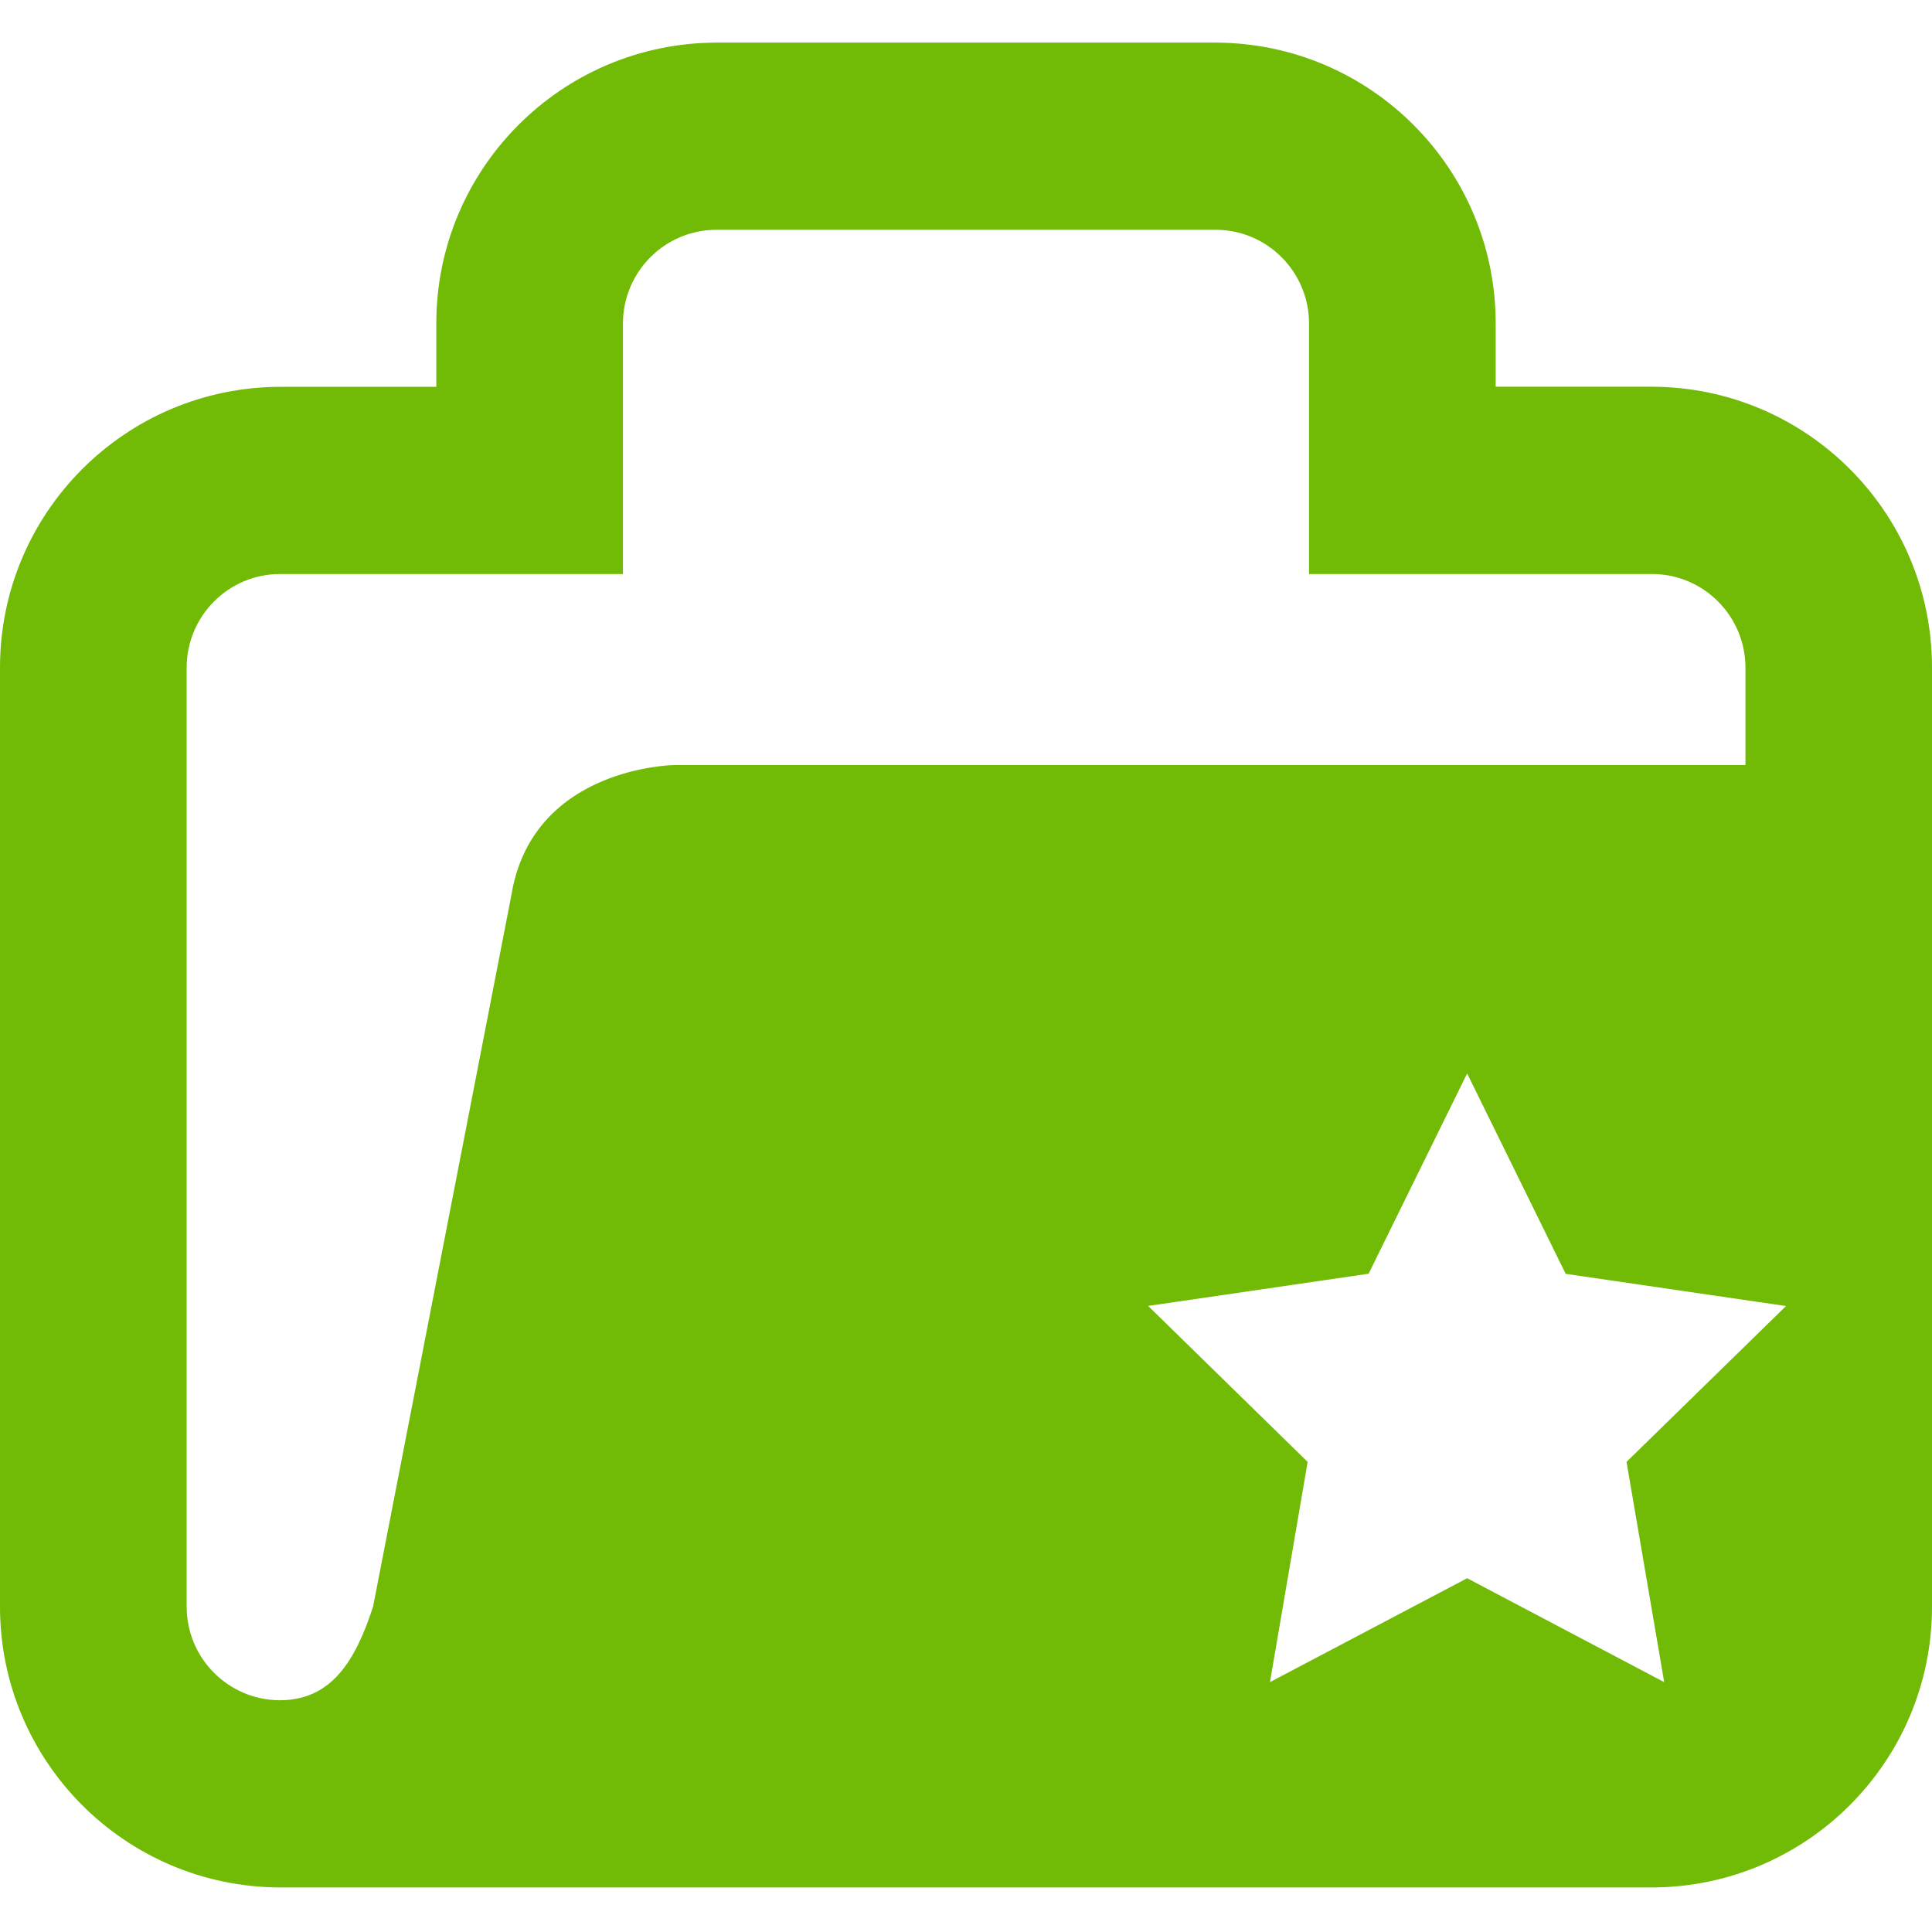
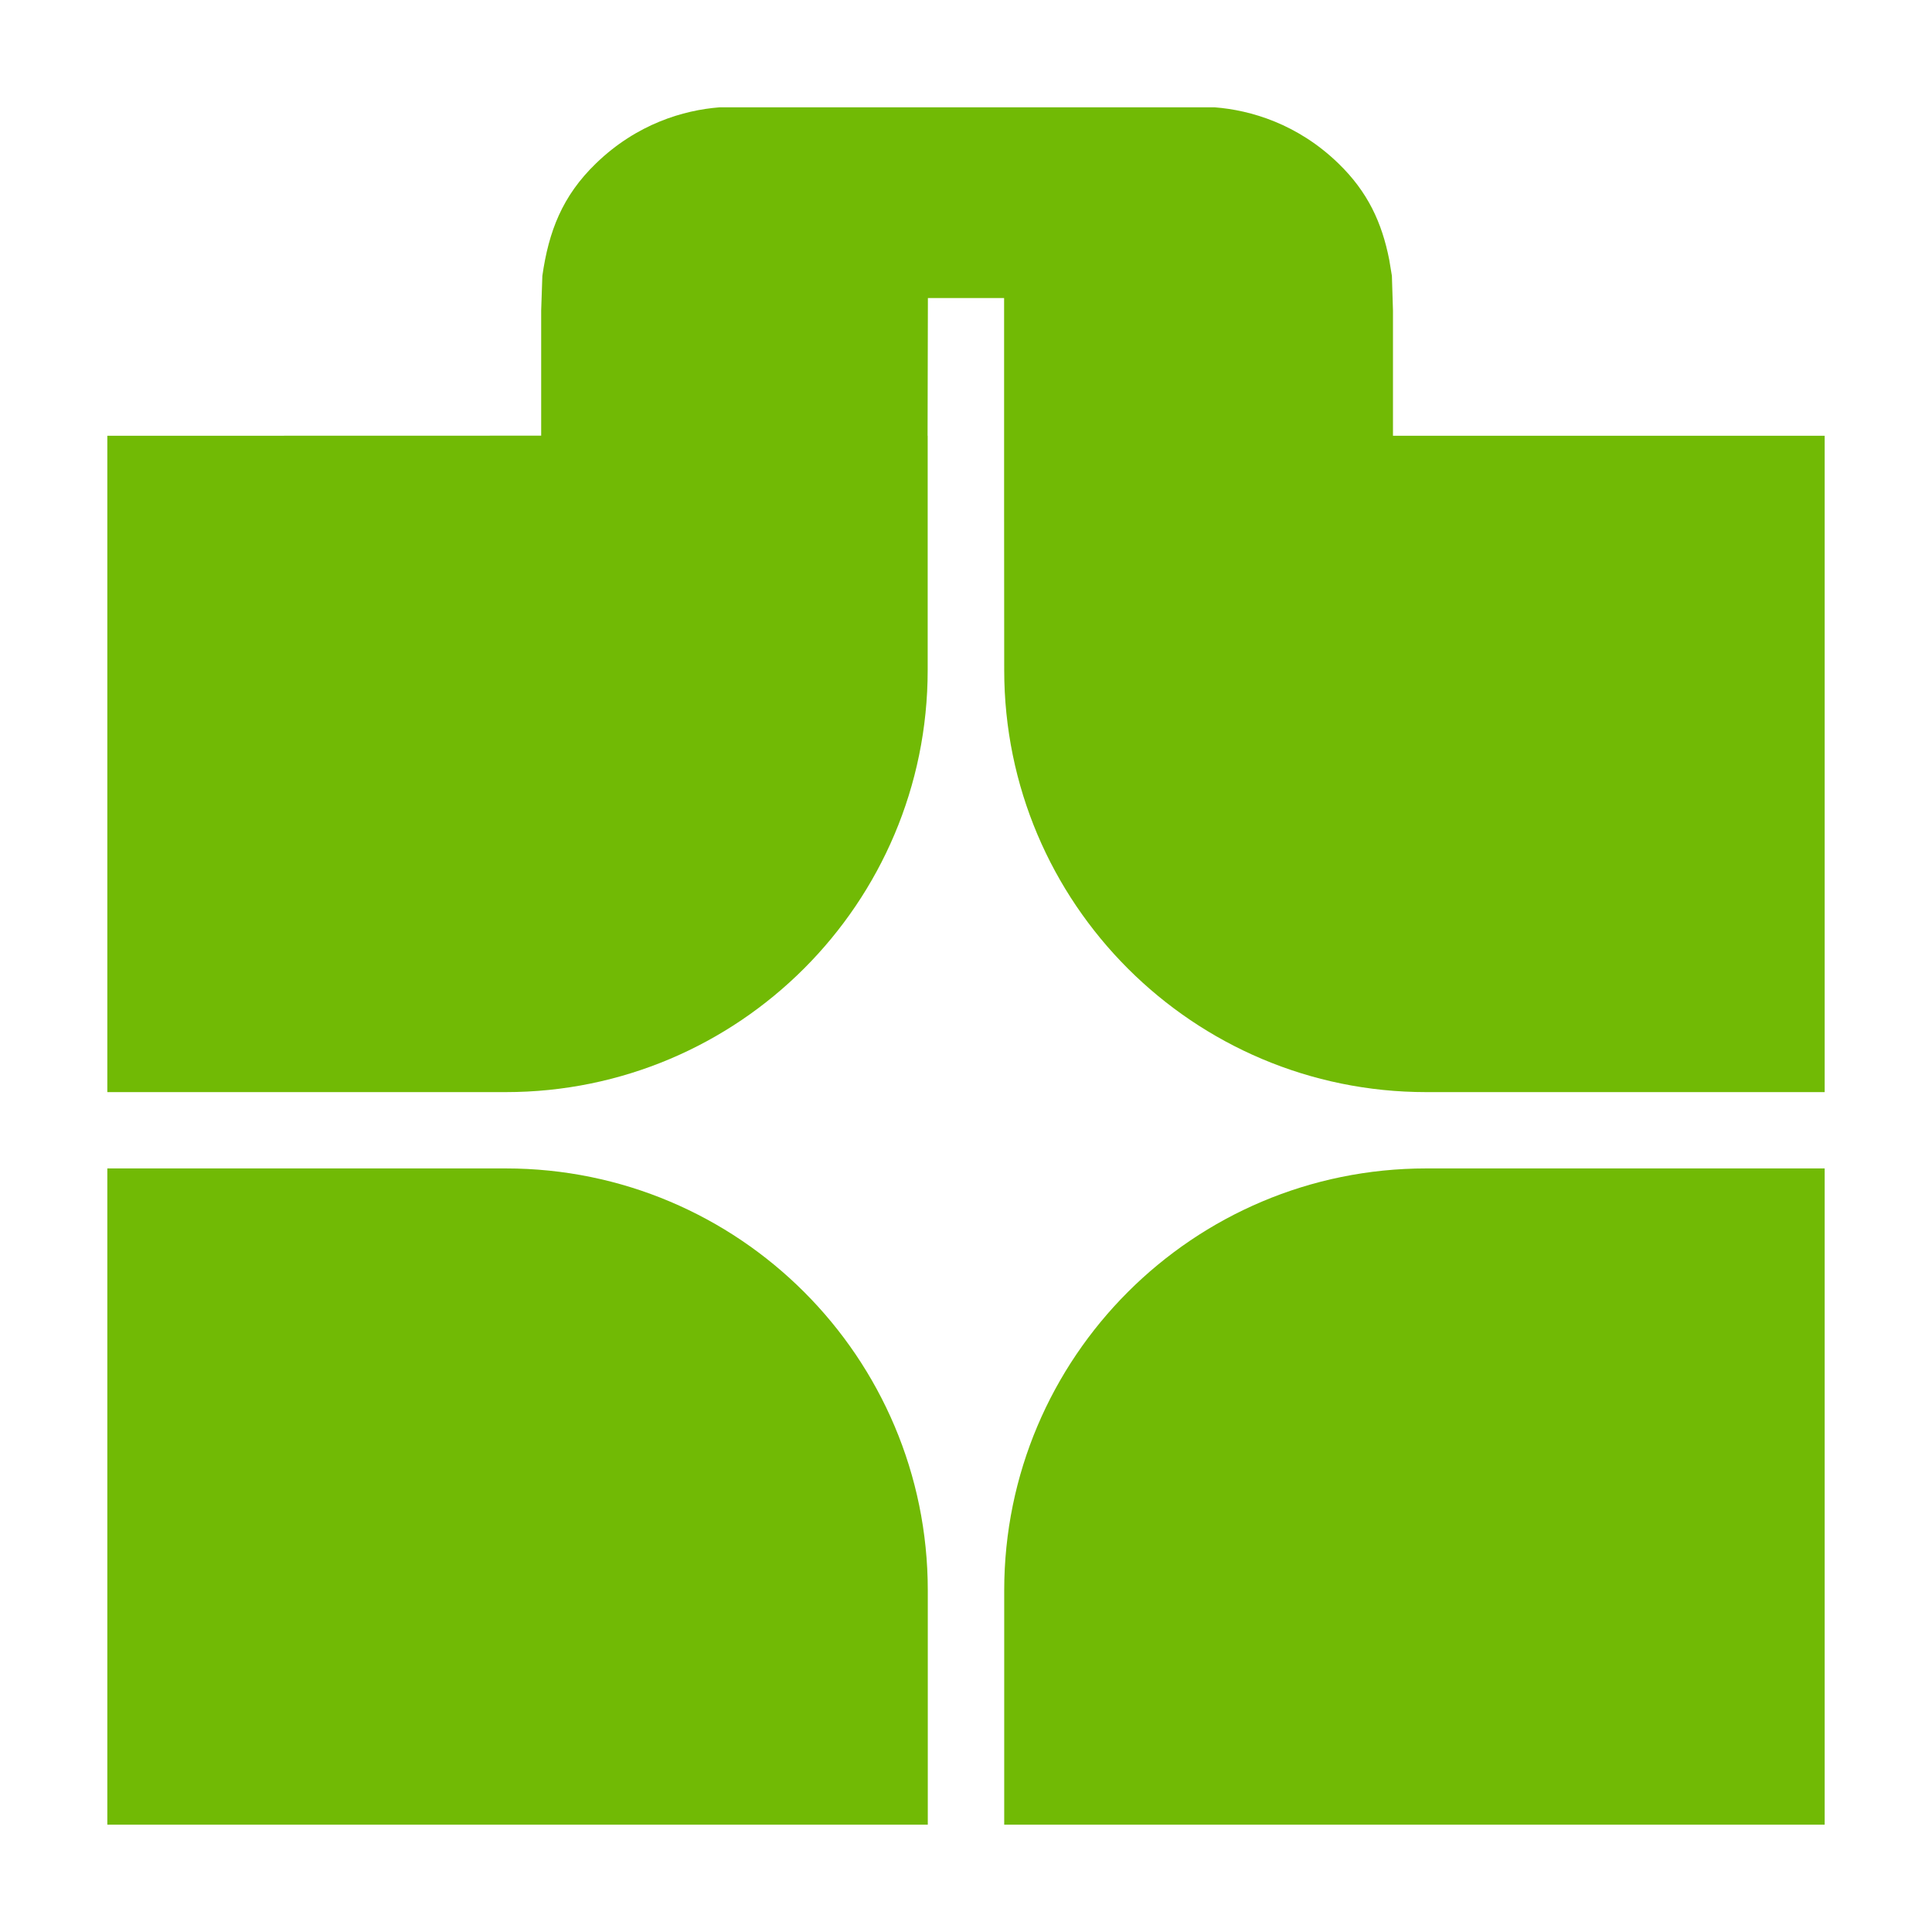
- <svg xmlns="http://www.w3.org/2000/svg" width="18" height="18" fill="none">
-   <path fill="#71BA05" fill-rule="evenodd" d="m15.505 15.672-1.836-.968-1.837.968.351-2.052-1.486-1.453 2.054-.3.918-1.866.918 1.867 2.053.3-1.486 1.452.351 2.052ZM4.771 8.306l-1.295 6.662c-.165.509-.389.871-.867.873a.872.872 0 0 1-.87-.873V6.221c0-.482.39-.873.87-.873h3.195V3.014c0-.481.39-.873.87-.873h4.652c.48 0 .87.392.87.873v2.334h3.196c.479 0 .87.391.87.873v.907H6.283S4.987 7.14 4.77 8.306Zm9.164-4.703v-.59A2.616 2.616 0 0 0 11.326.397H6.674a2.616 2.616 0 0 0-2.609 2.618v.589H2.61A2.616 2.616 0 0 0 0 6.22v8.747a2.616 2.616 0 0 0 2.609 2.618h12.783A2.616 2.616 0 0 0 18 14.968V6.221a2.616 2.616 0 0 0-2.608-2.618h-1.457Z" clip-rule="evenodd" />
+ <svg xmlns="http://www.w3.org/2000/svg" width="18" height="18">
+   <path d="M4.712 10.886a3.932 3.932 0 013.932 3.932V17H1v-6.114zm12.288 0V17H9.356v-2.182a3.932 3.932 0 013.932-3.932H17zM11.318 1c.334.026.771.154 1.151.522.275.266.406.553.474.897l.025.151.01.323V4.06H17v6.115h-3.712a3.932 3.932 0 01-3.932-3.932l-.001-1.47v.001-1.997h-.71L8.642 4.06h.001v2.183a3.932 3.932 0 01-3.932 3.932H1V4.06l4.042-.001V2.893l.011-.323c.059-.413.185-.744.5-1.048.38-.368.816-.496 1.15-.522h4.615z" fill="#71BA05" fill-rule="nonzero" />
</svg>
